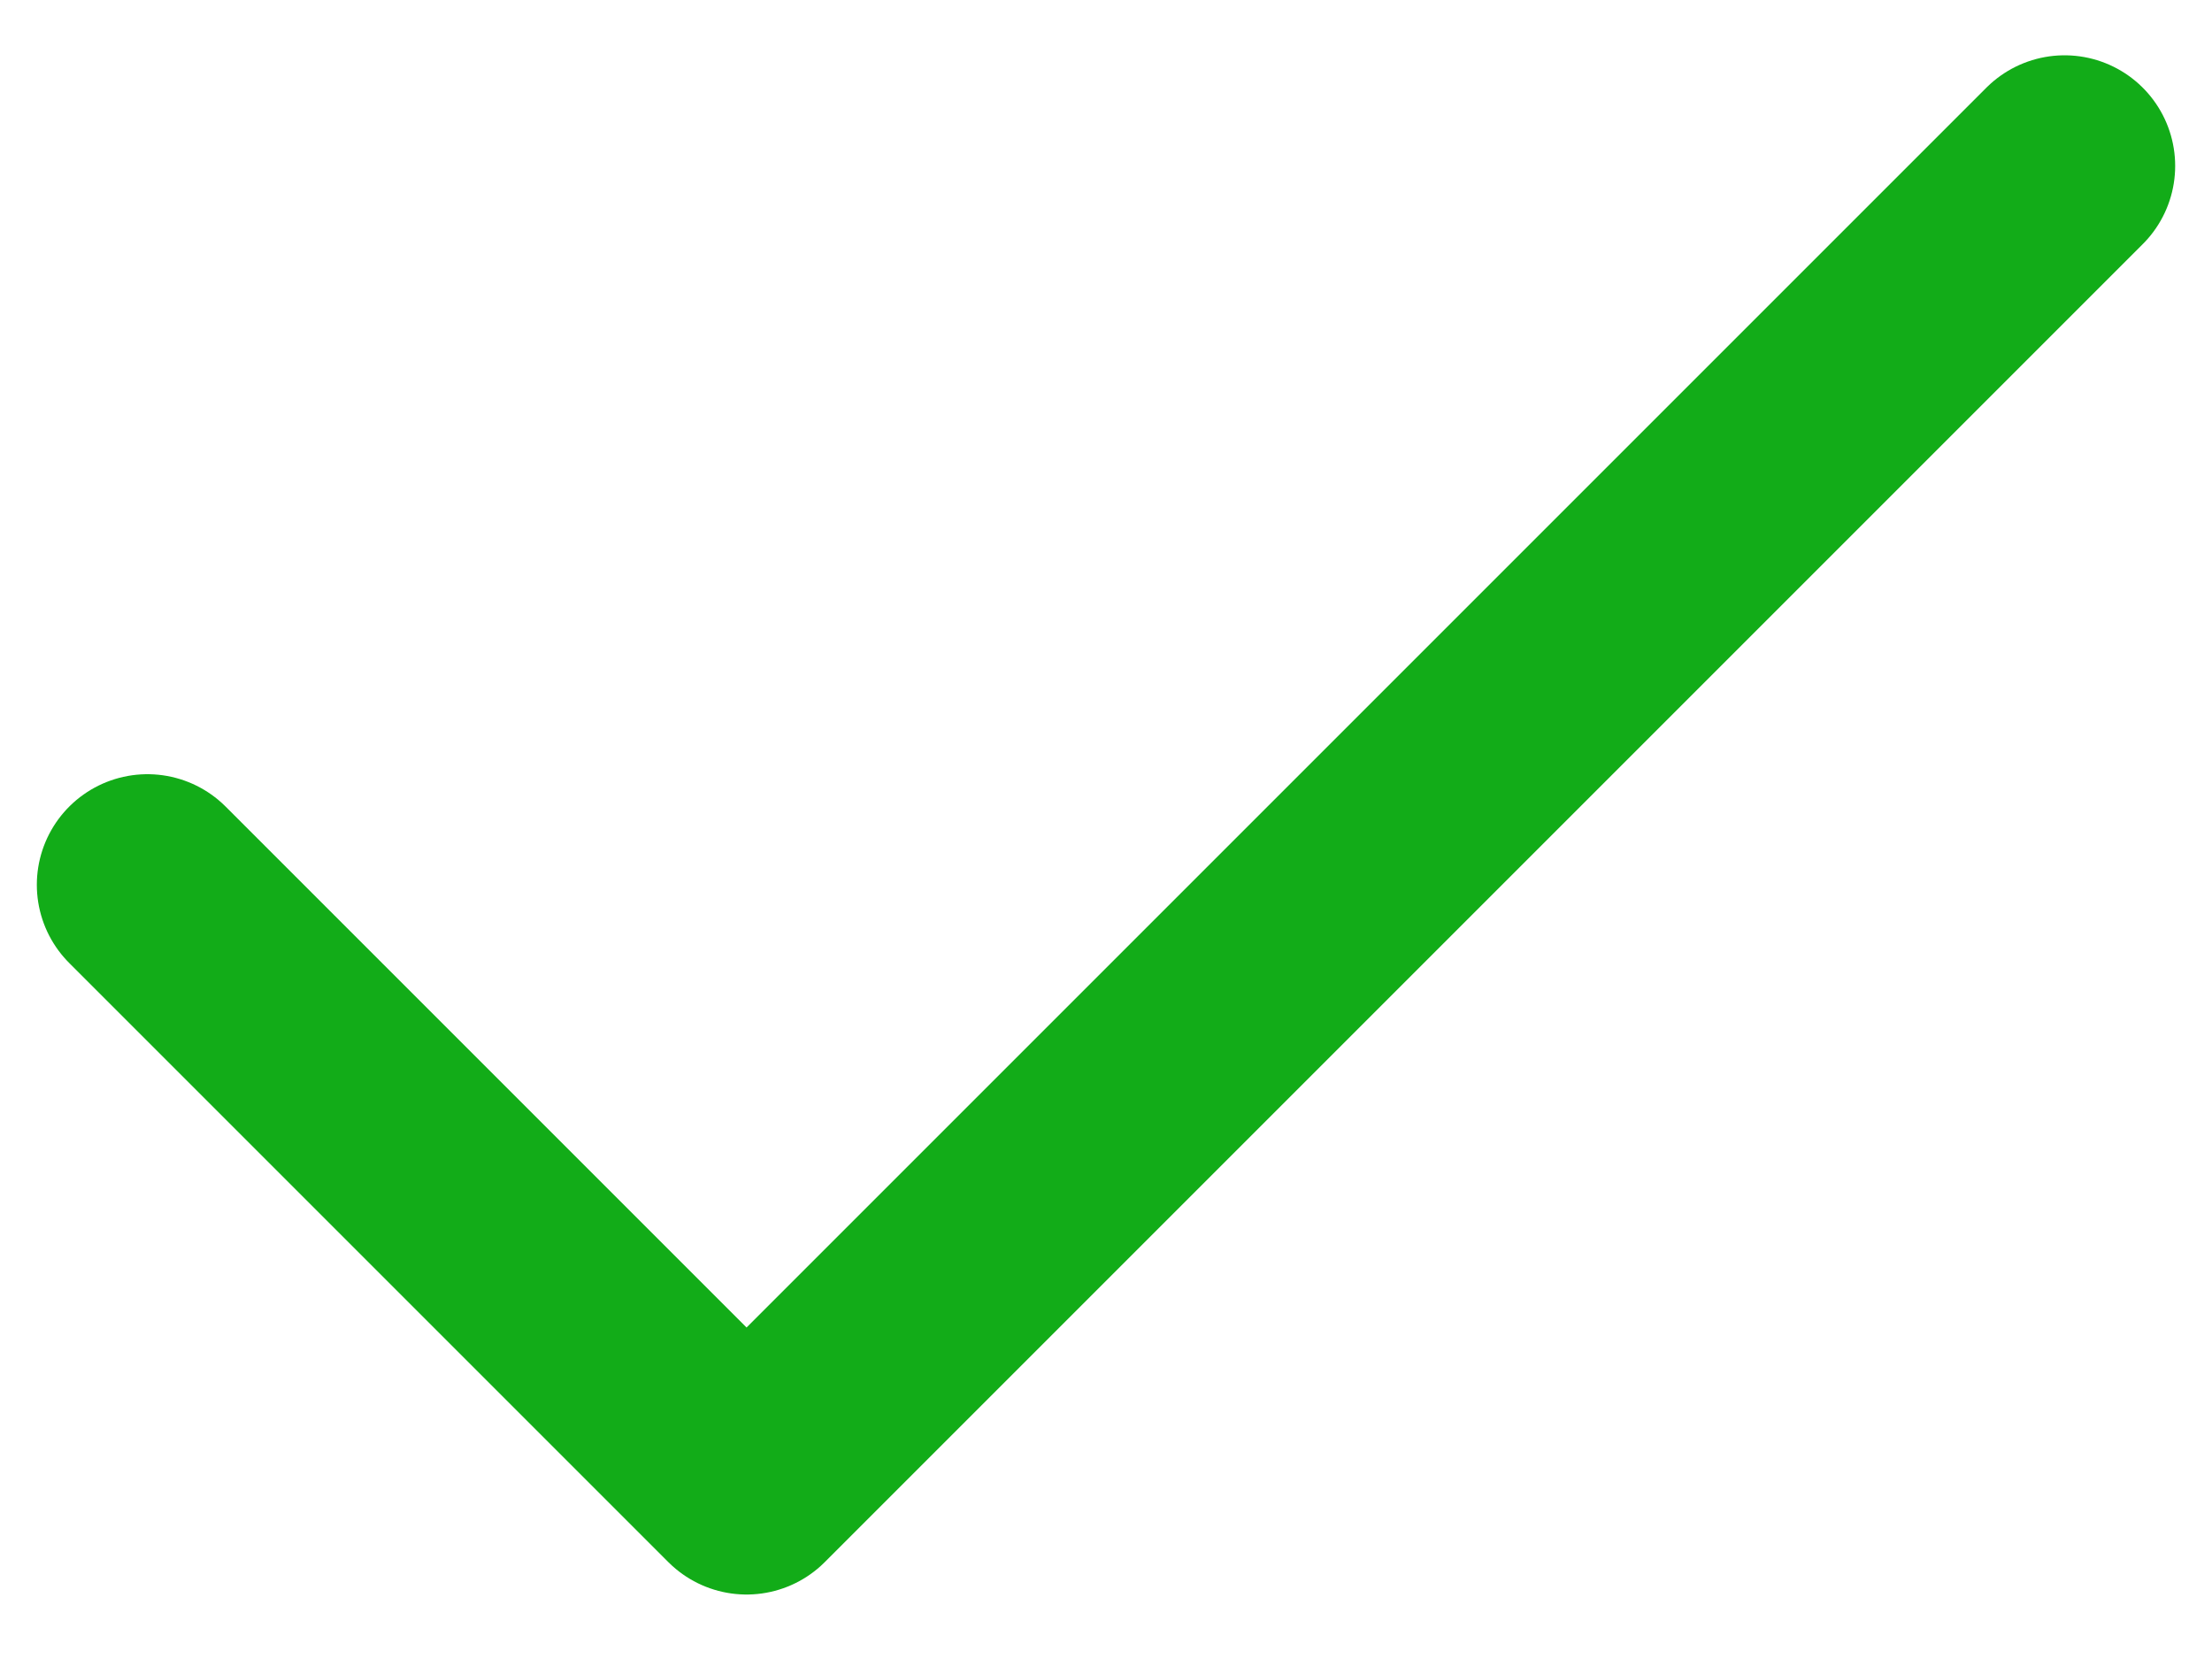
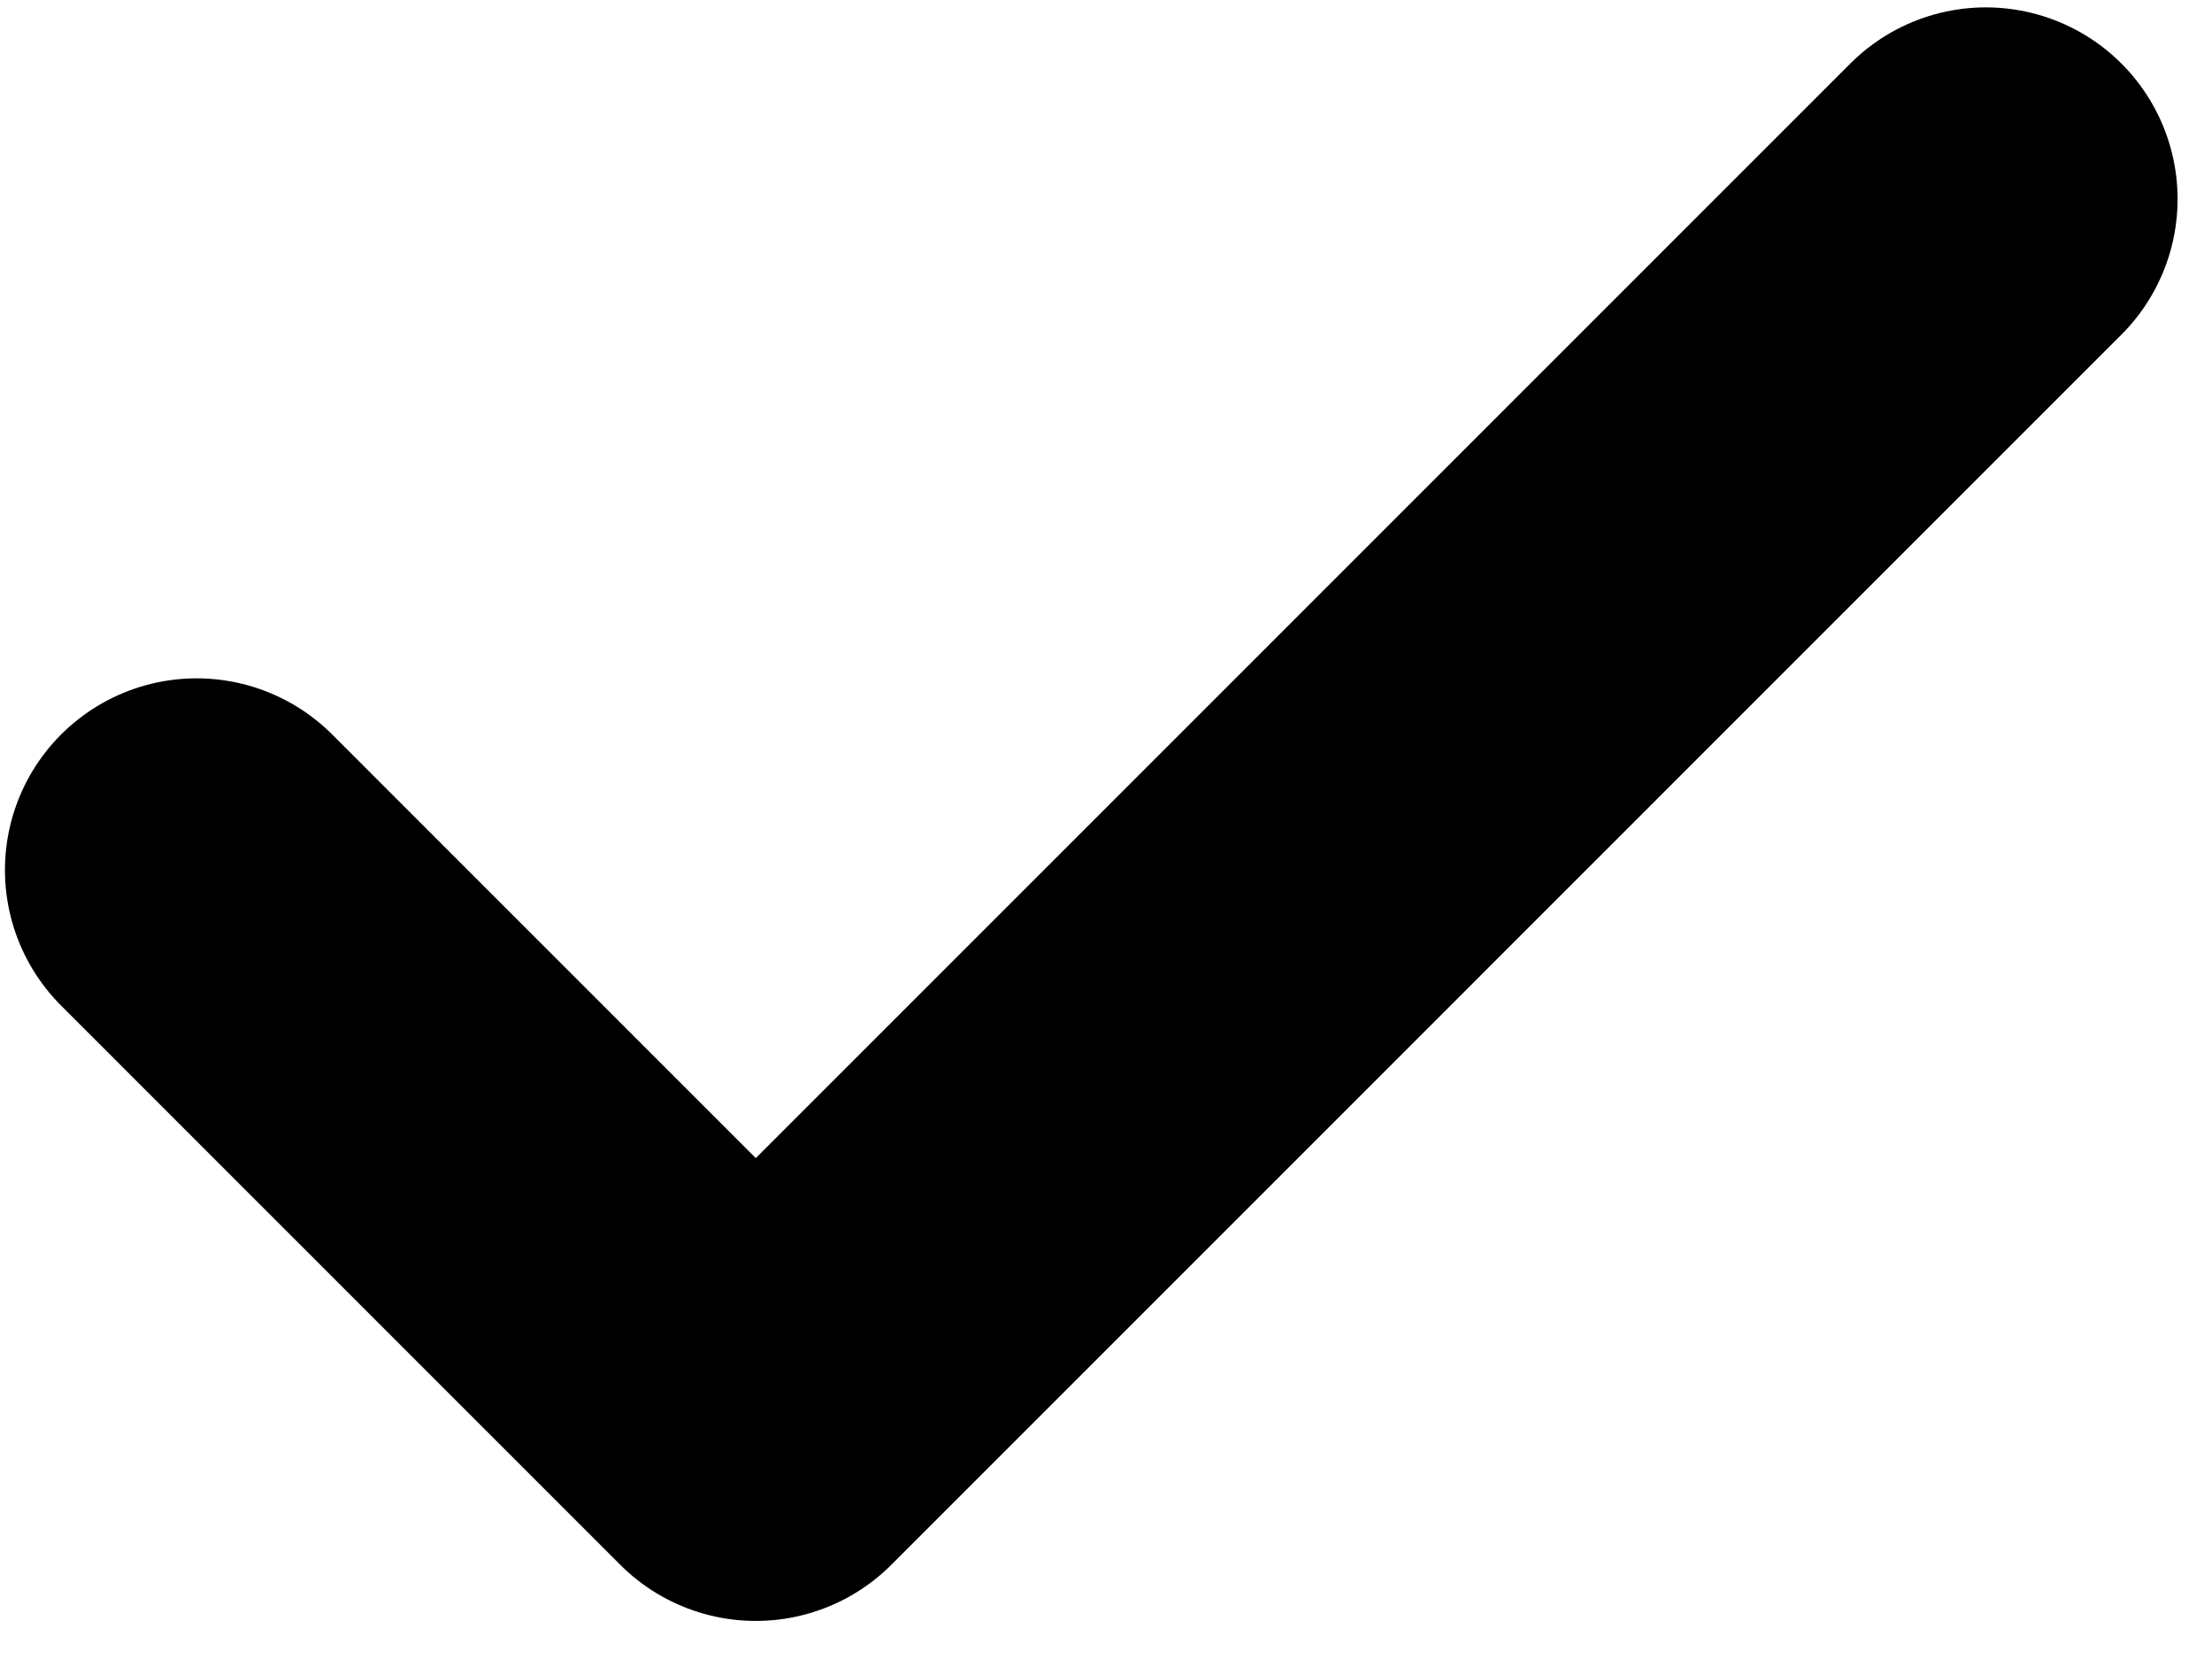
- <svg xmlns="http://www.w3.org/2000/svg" width="20" height="15" viewBox="0 0 20 15" fill="none">
-   <path d="M18.667 1.5L6.75 13.417L1.333 8" stroke="#12AC18" stroke-width="2" stroke-linecap="round" stroke-linejoin="round" />
+ <svg xmlns="http://www.w3.org/2000/svg" width="40" height="30" viewBox="0 0 40 30" fill="none">
+   <path d="M35.911 3.6L13.667 25.845L3.556 15.733" stroke="black" stroke-width="6.933" stroke-linecap="round" stroke-linejoin="round" />
</svg>
